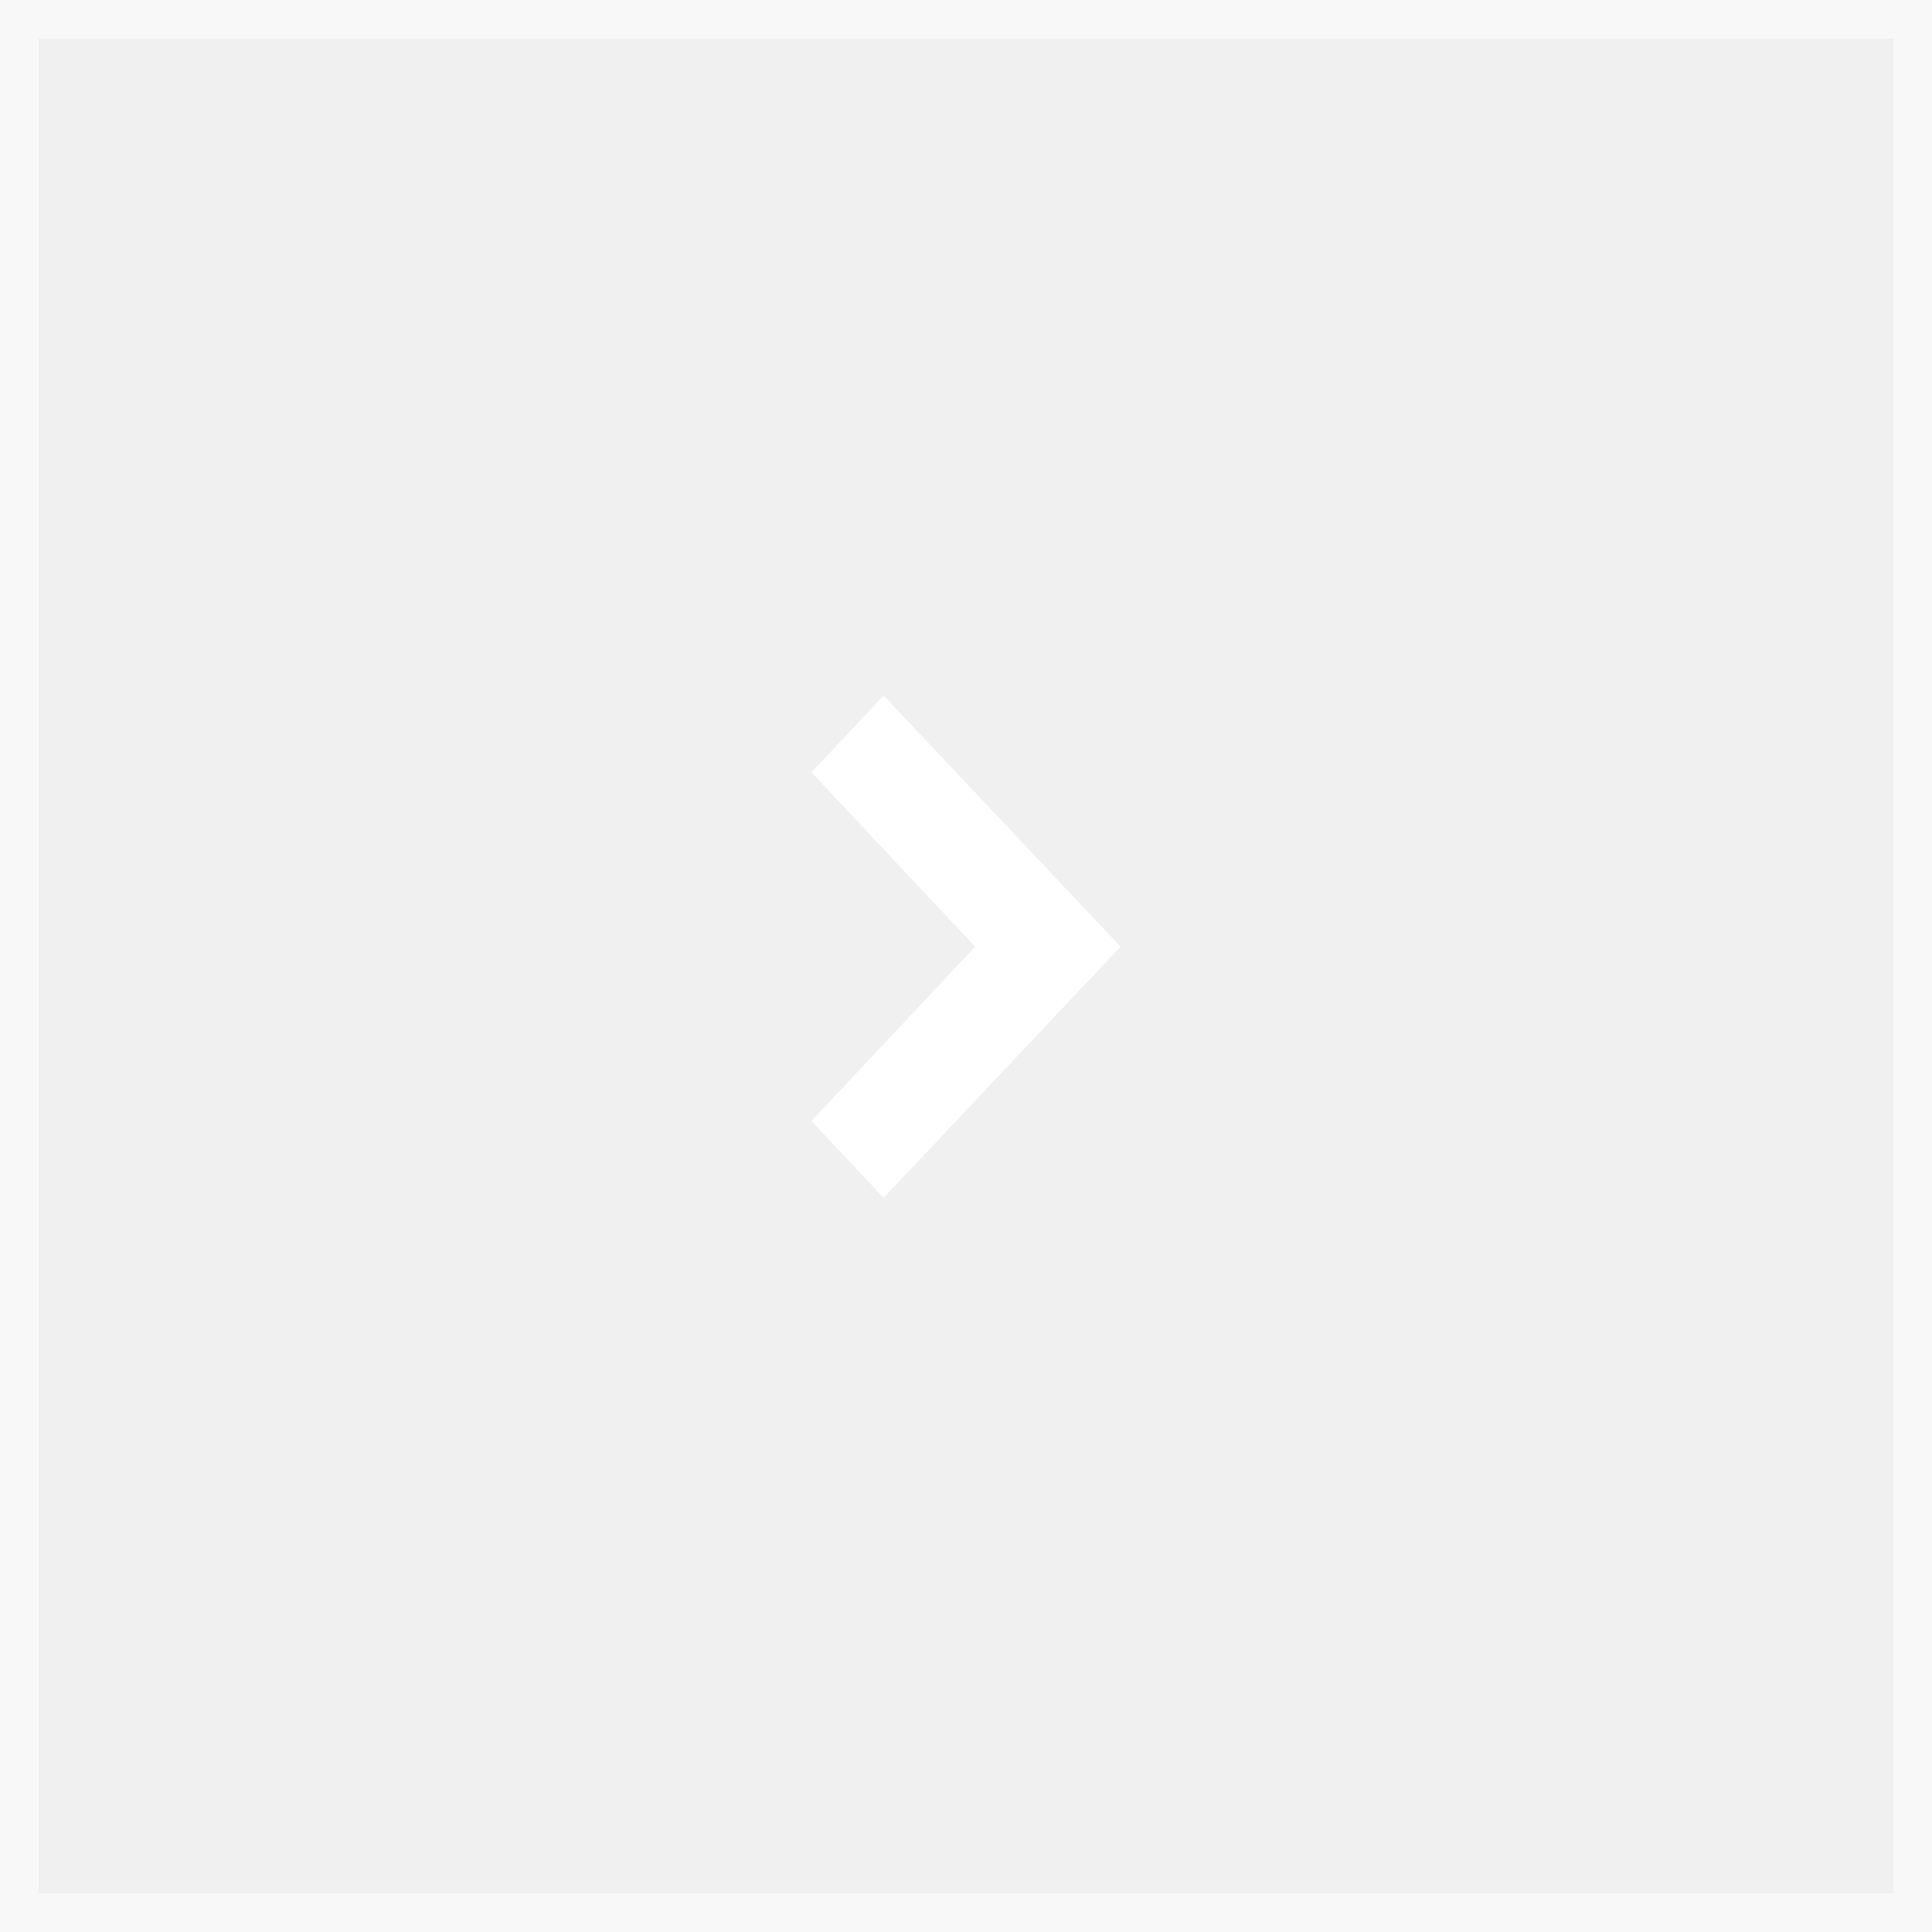
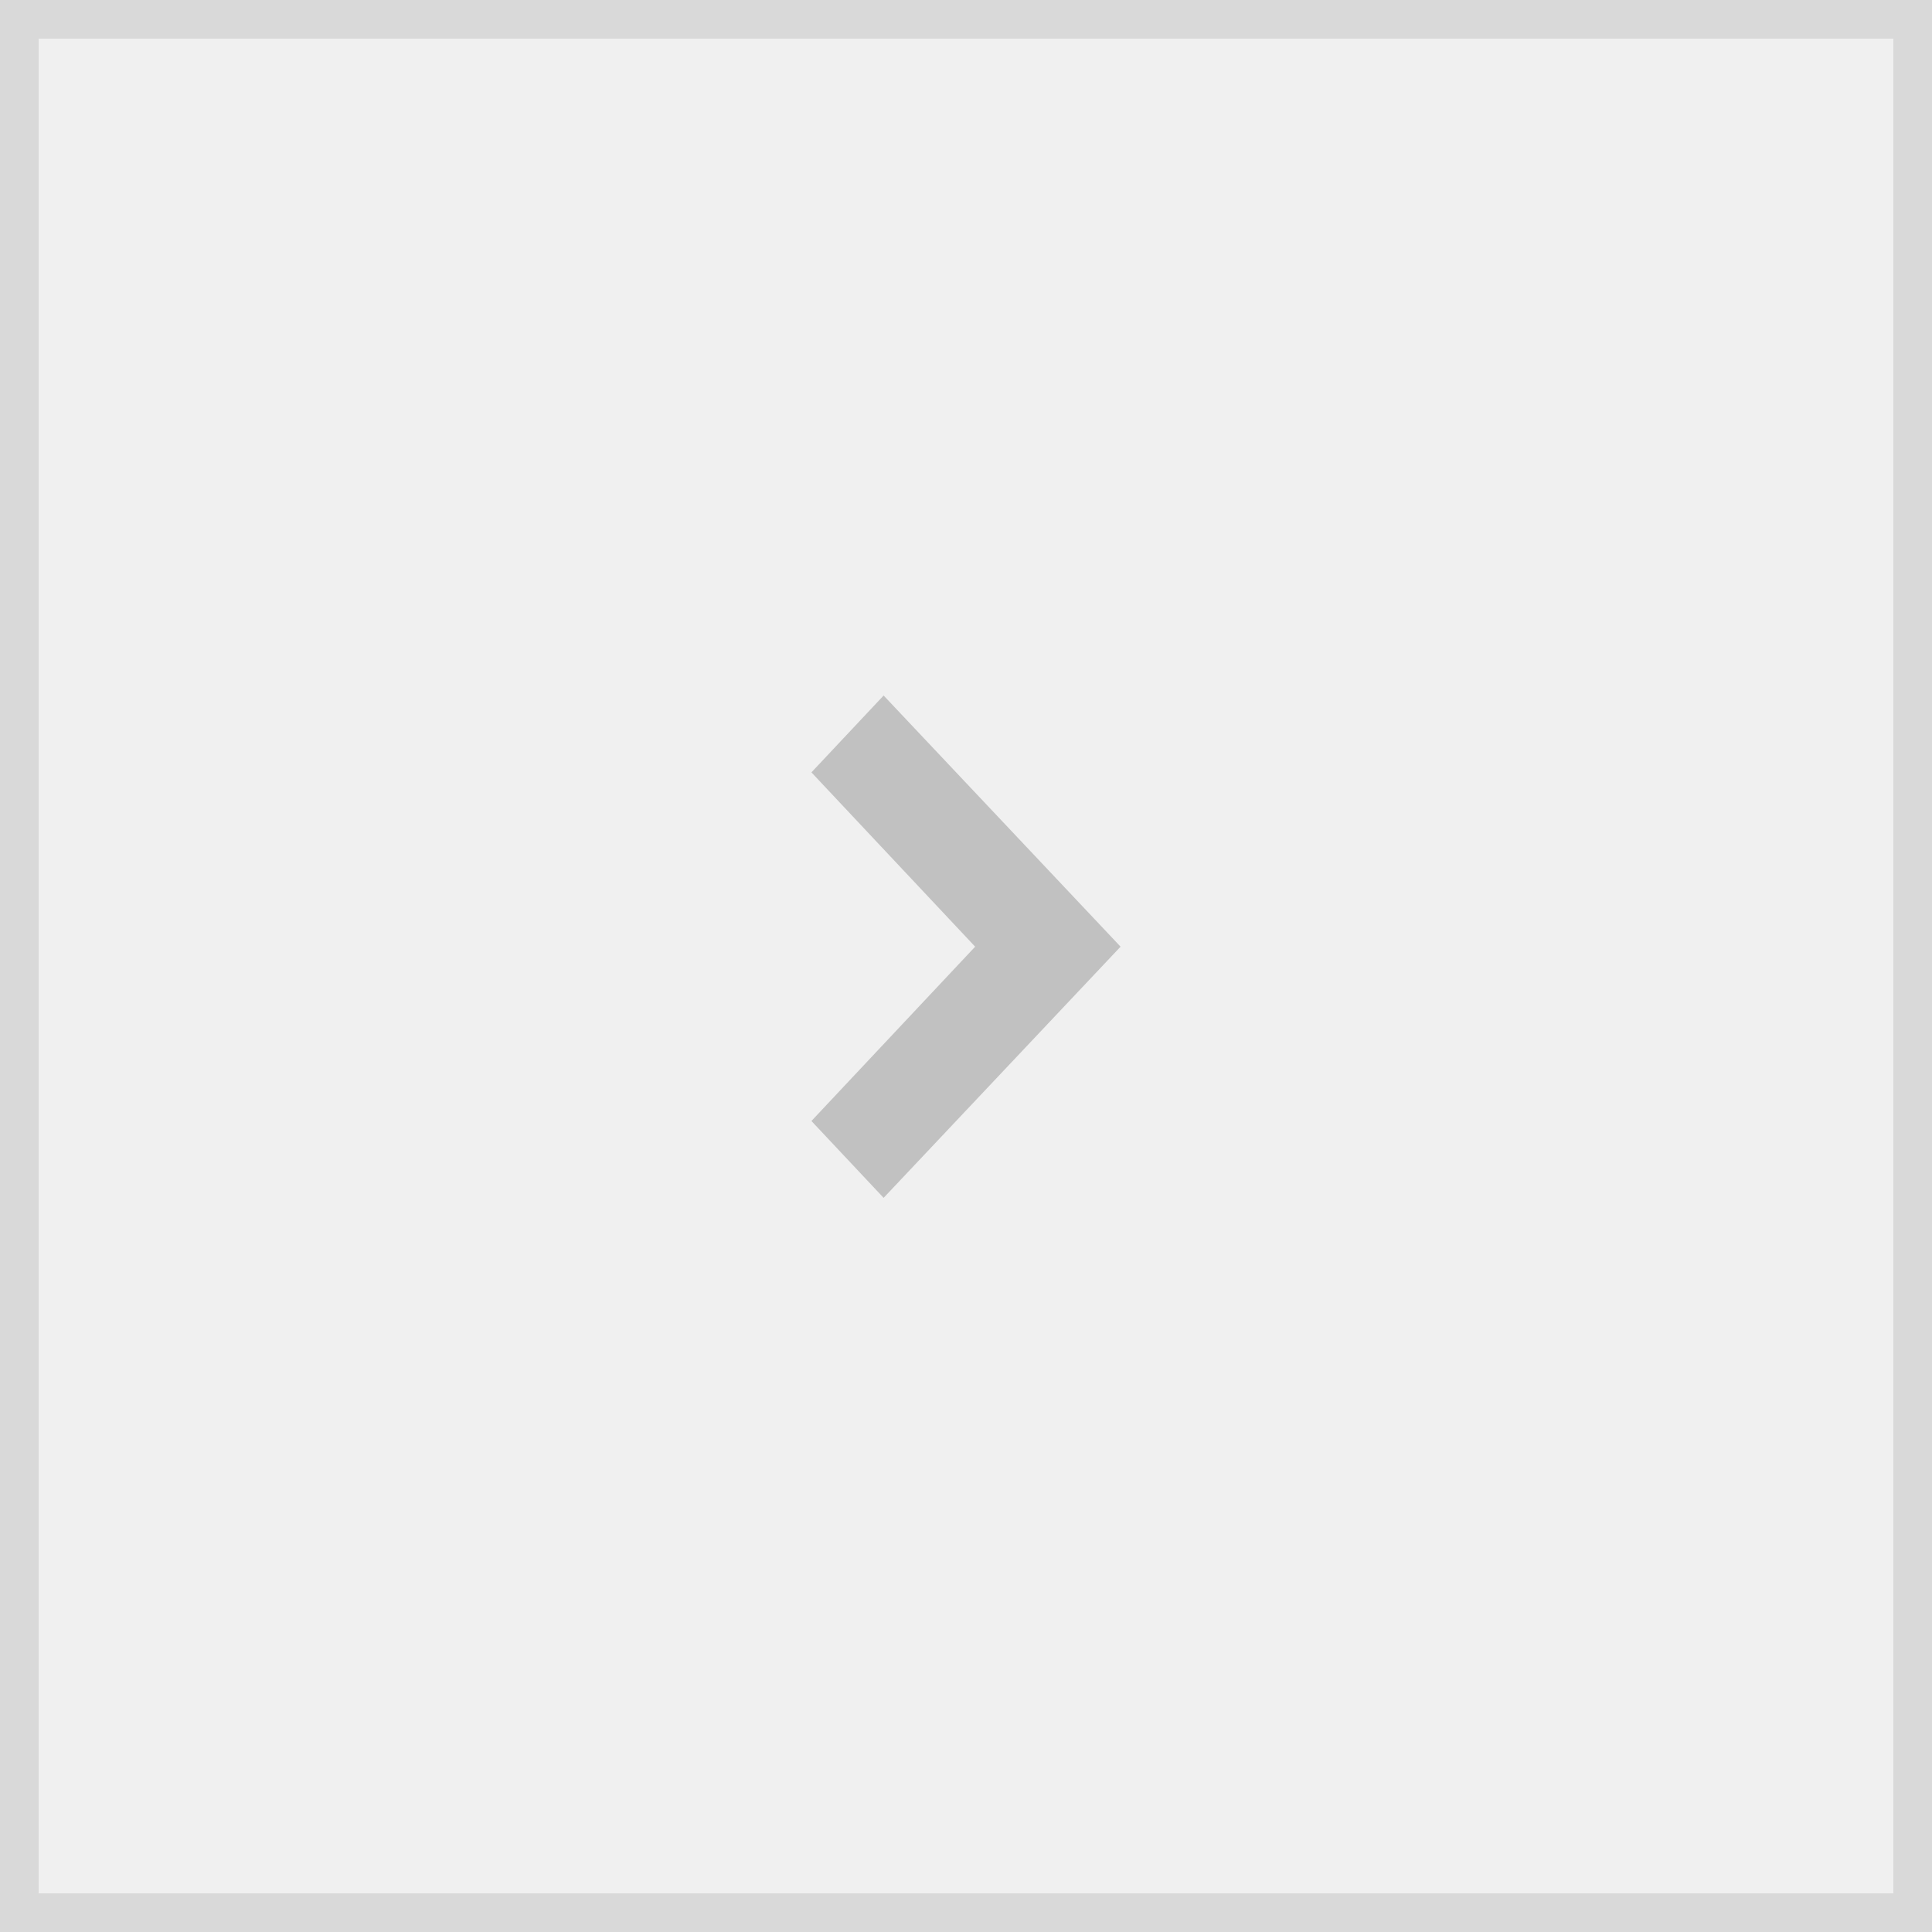
<svg xmlns="http://www.w3.org/2000/svg" width="50" height="50" viewBox="0 0 50 50" fill="none">
-   <rect opacity="0.5" x="0.5" y="0.5" width="49" height="49" stroke="white" />
-   <path fill-rule="evenodd" clip-rule="evenodd" d="M22.868 18L21 19.989L25.237 24.5L21 29.011L22.868 31L29 24.5L22.868 18Z" fill="white" />
+   <rect opacity="0.5" x="0.5" y="0.5" width="49" height="49" stroke="rgba(147,147,147, 0.5)" />
+   <path fill-rule="evenodd" clip-rule="evenodd" d="M22.868 18L21 19.989L25.237 24.5L21 29.011L22.868 31L29 24.5L22.868 18Z" fill="rgba(147,147,147, 0.5)" />
</svg>
